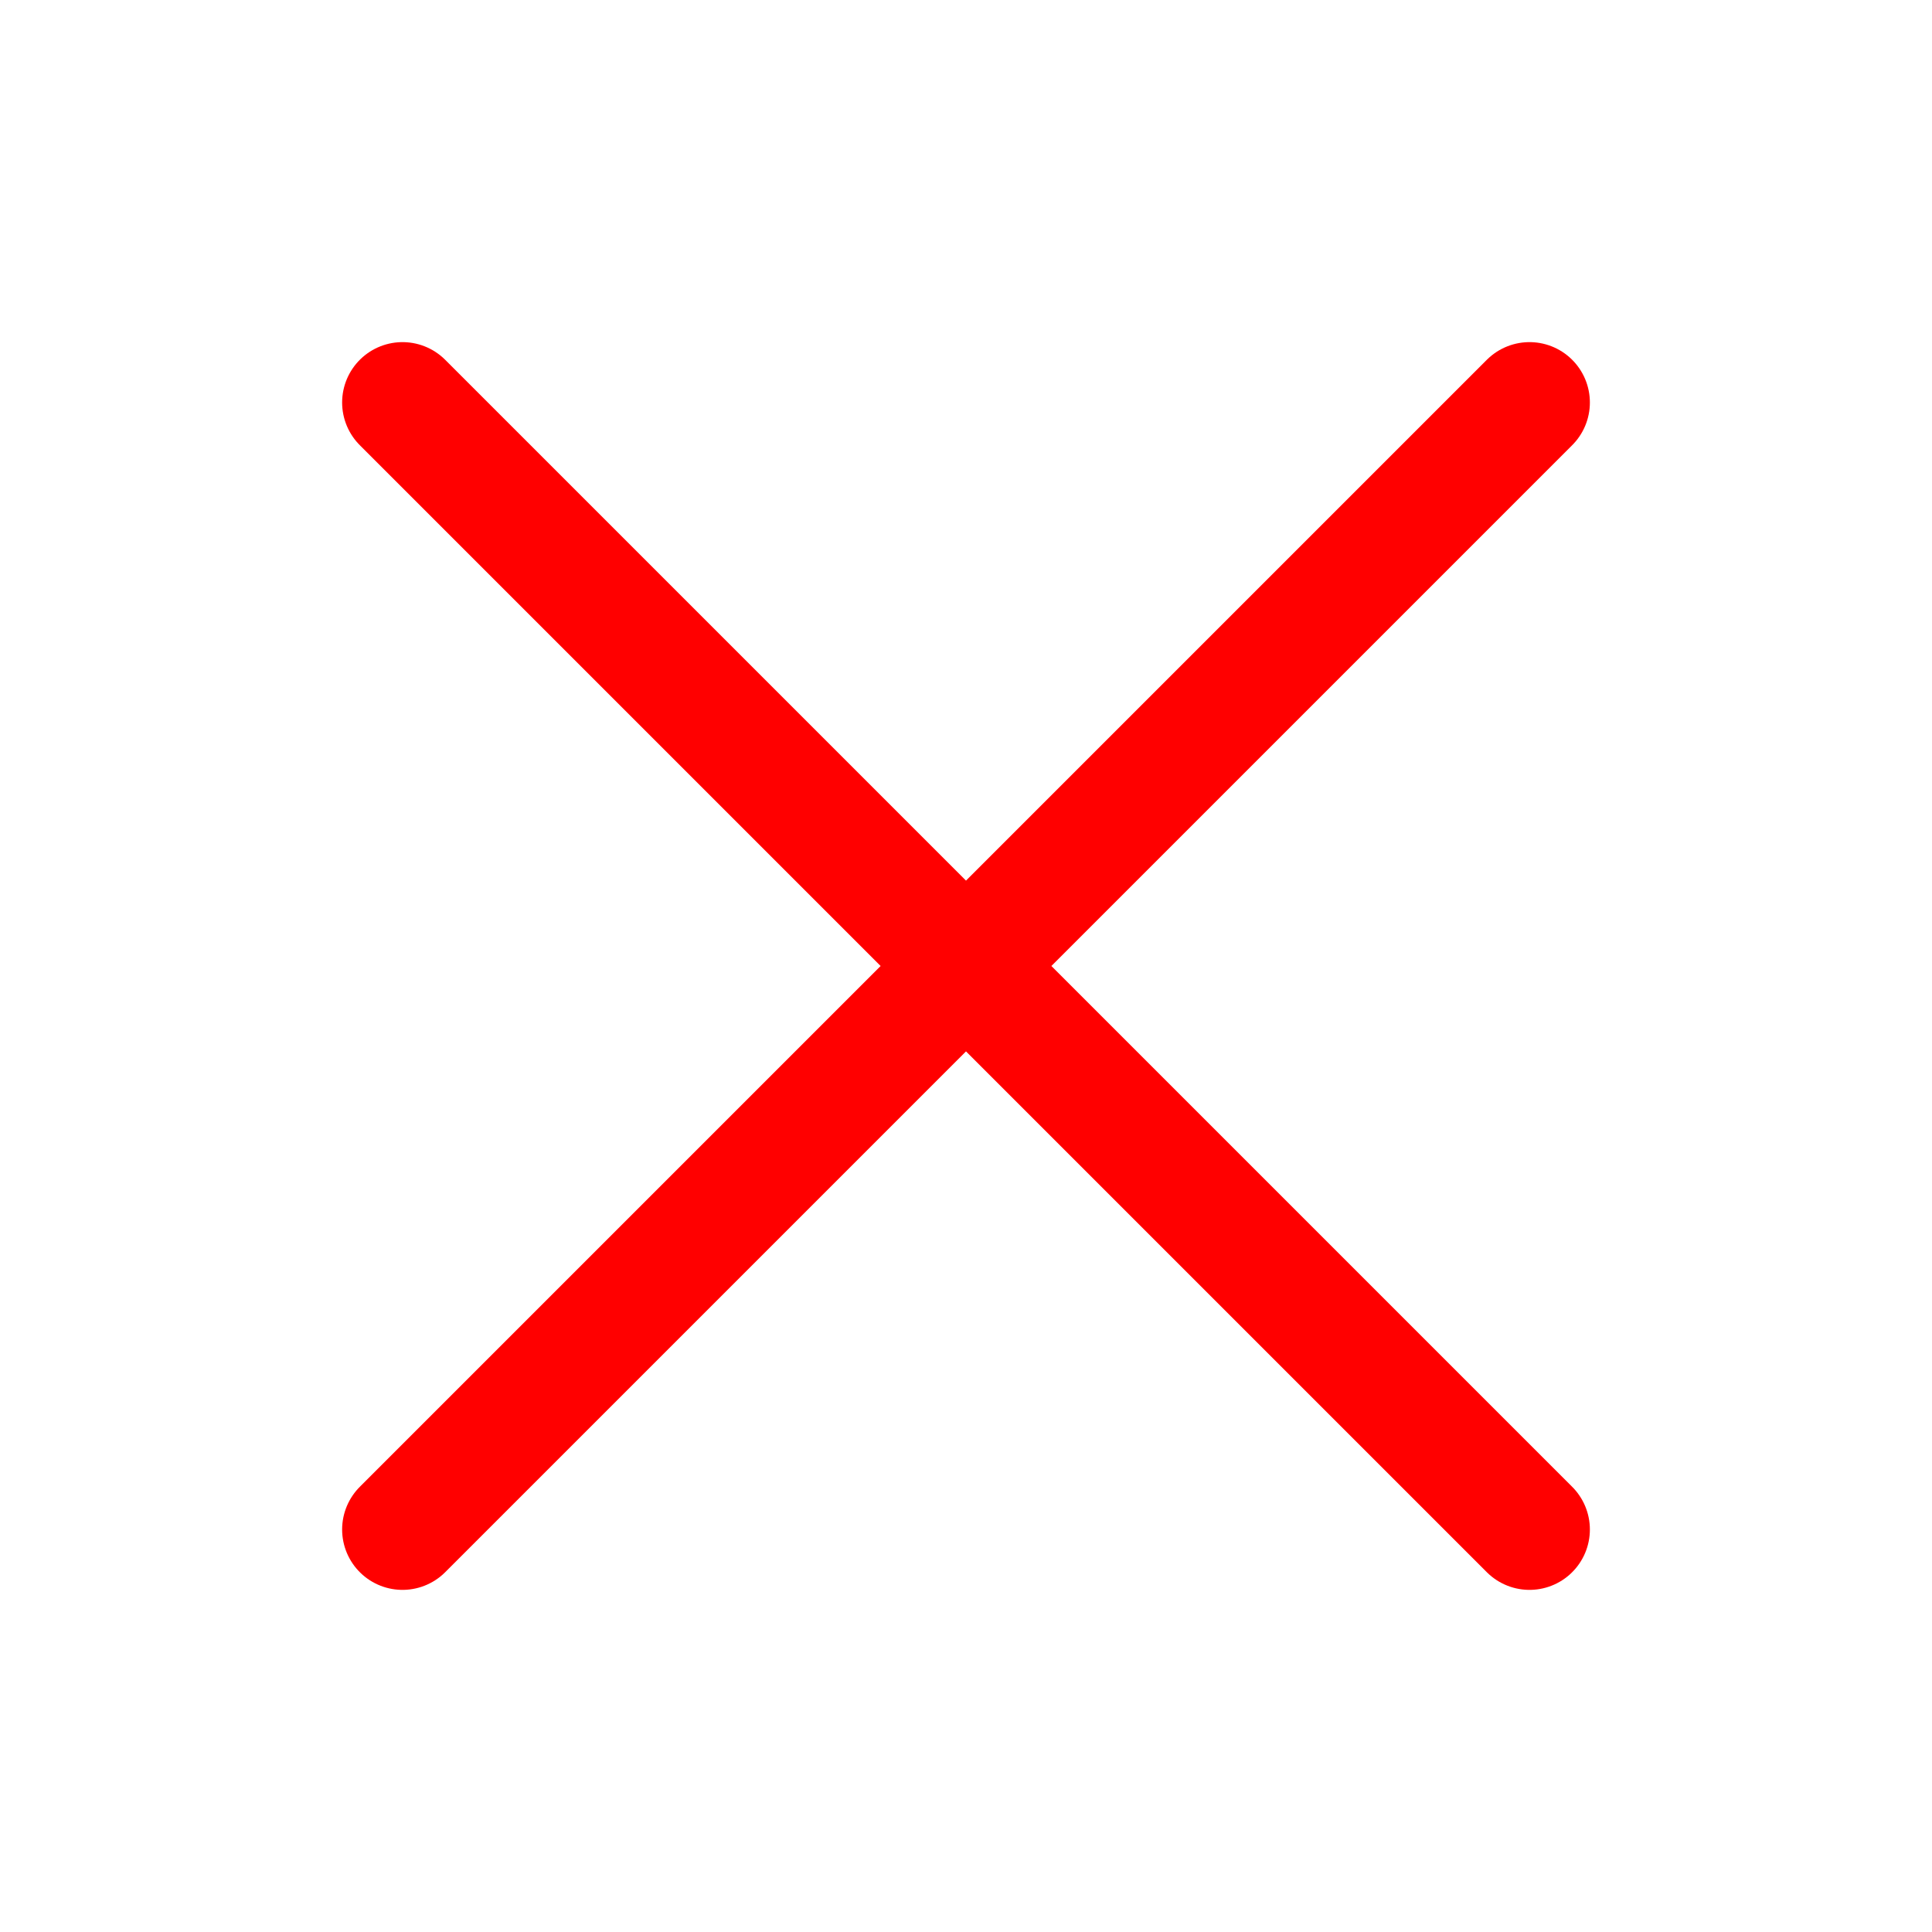
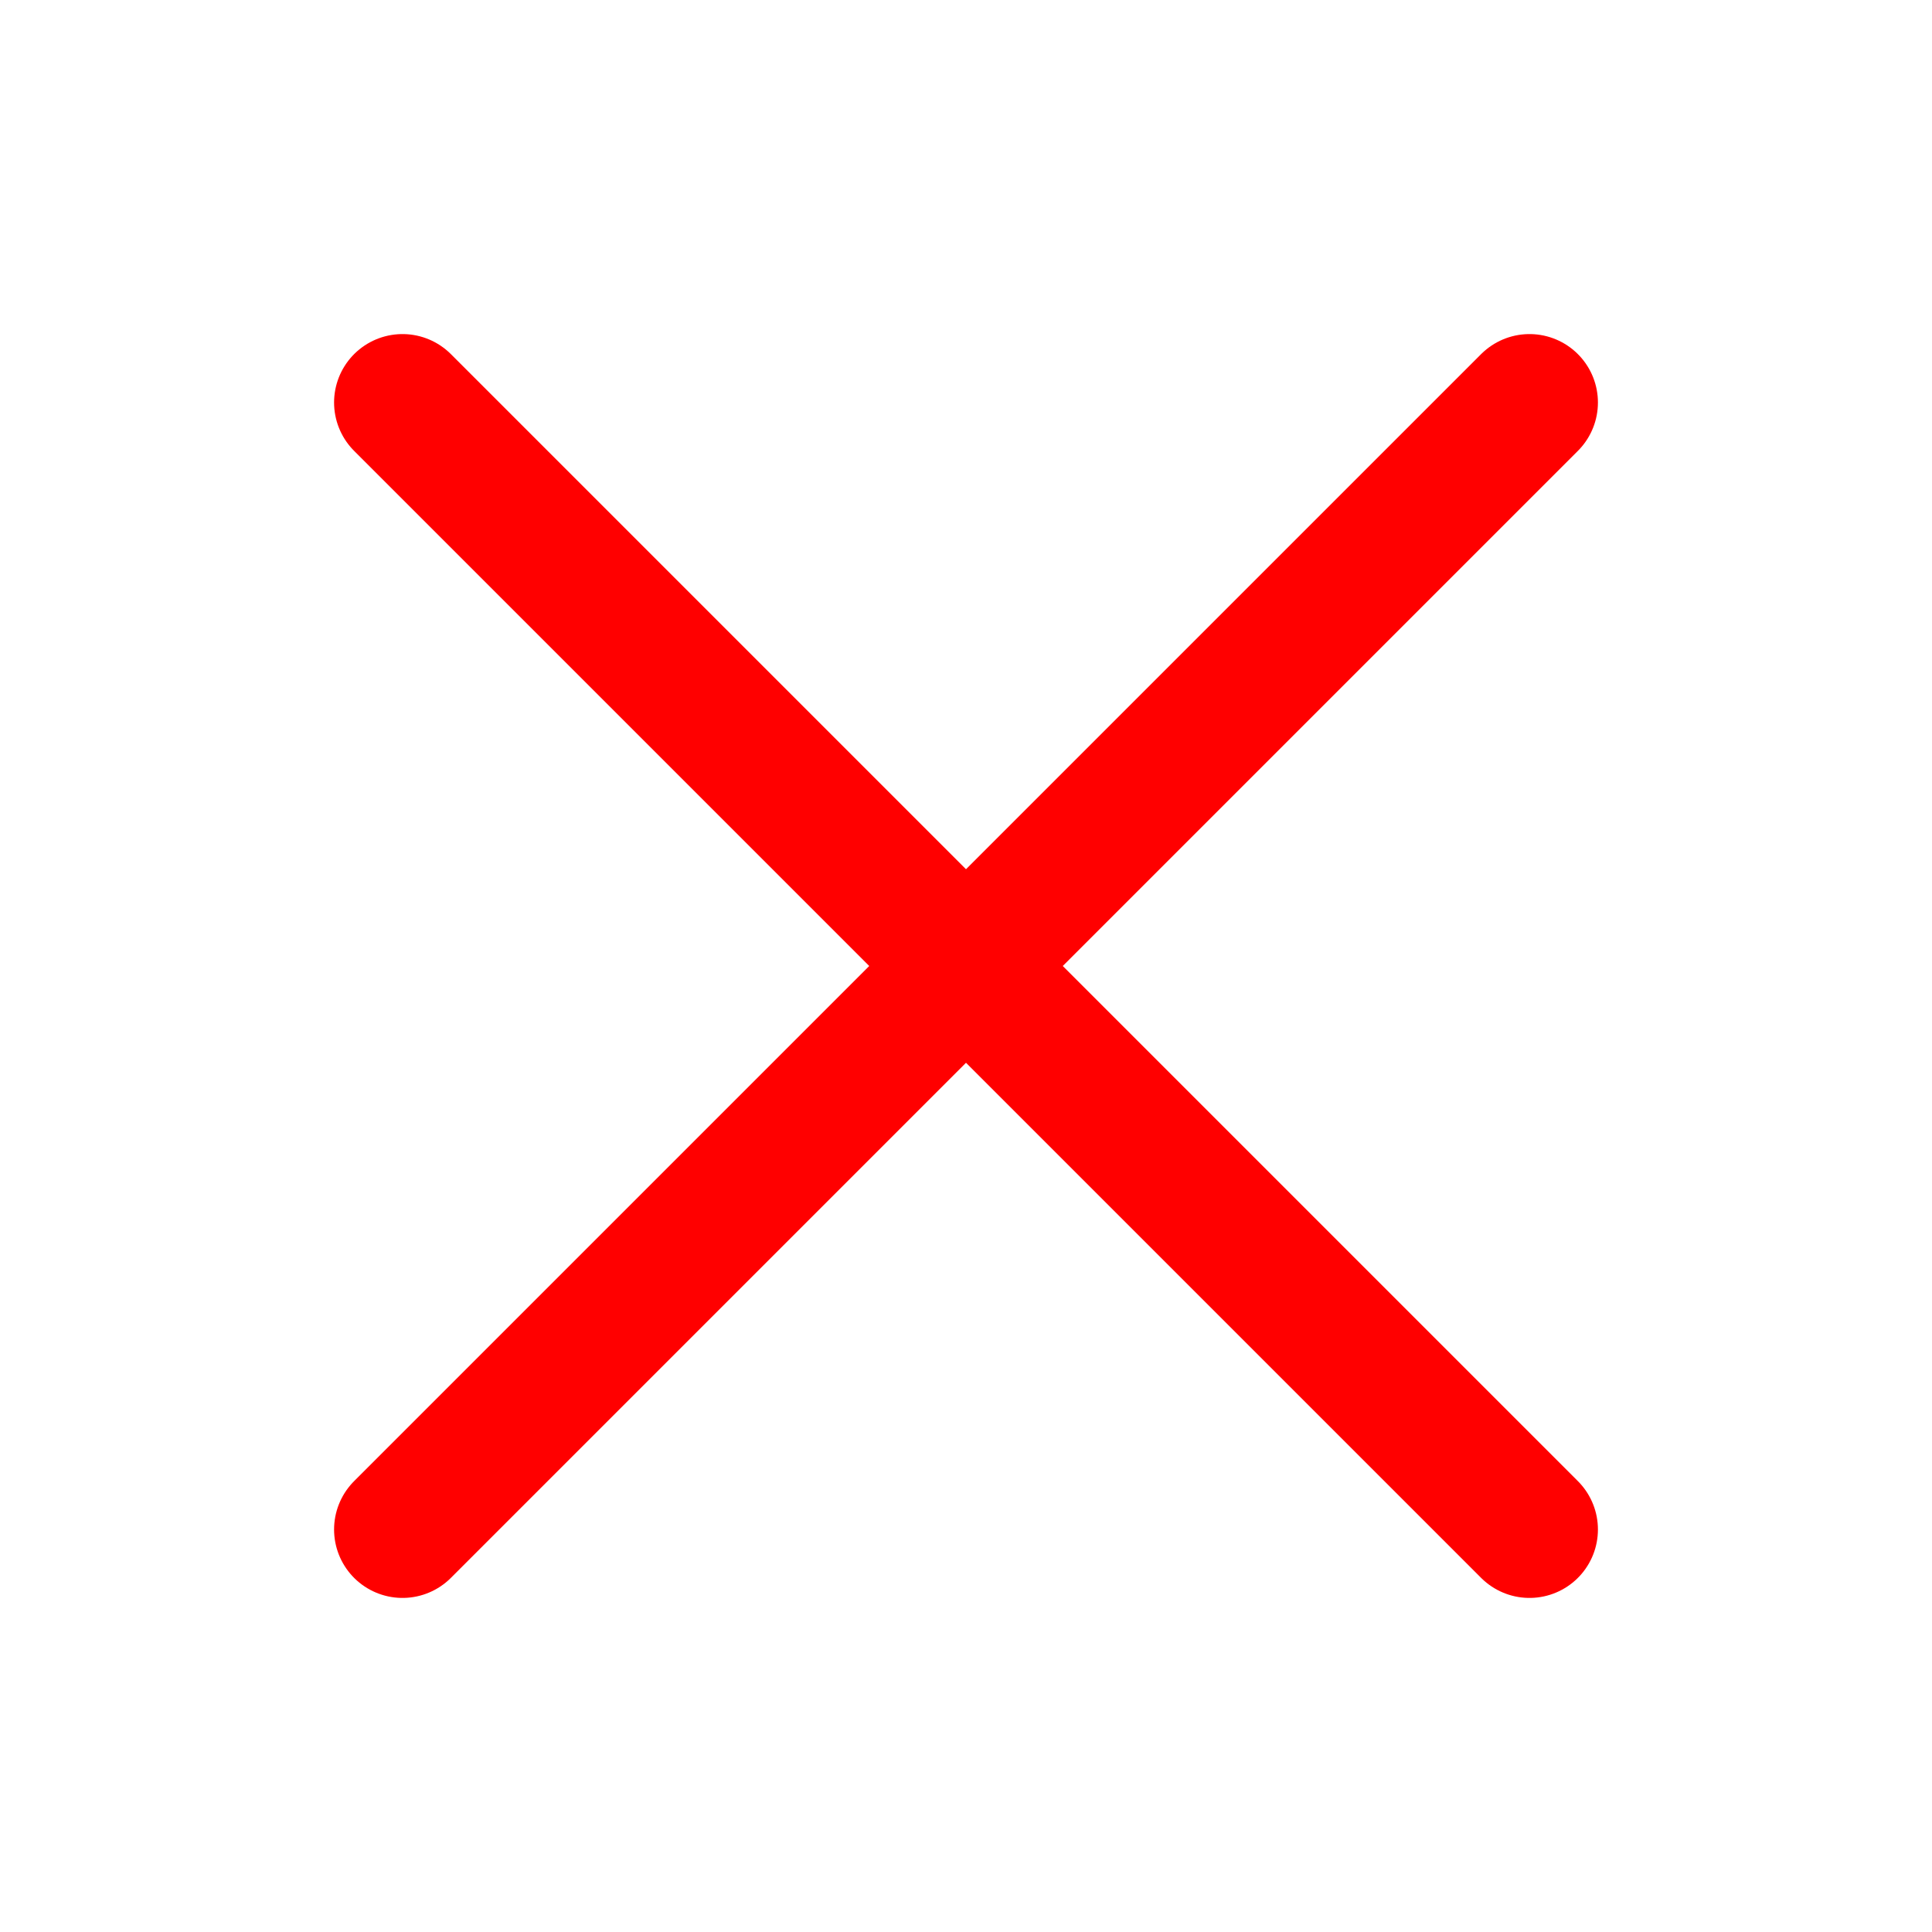
<svg xmlns="http://www.w3.org/2000/svg" width="800px" height="800px" viewBox="0 0 24 24" fill="none">
-   <path d="M19 5L5 19M5 5L19 19" stroke="#FF0000" stroke-width="1.5" stroke-linecap="round" stroke-linejoin="round" />
+   <path d="M19 5L5 19M5 5L19 19" stroke="#FF0000" stroke-width="1.7" stroke-linecap="round" stroke-linejoin="round" />
</svg>
